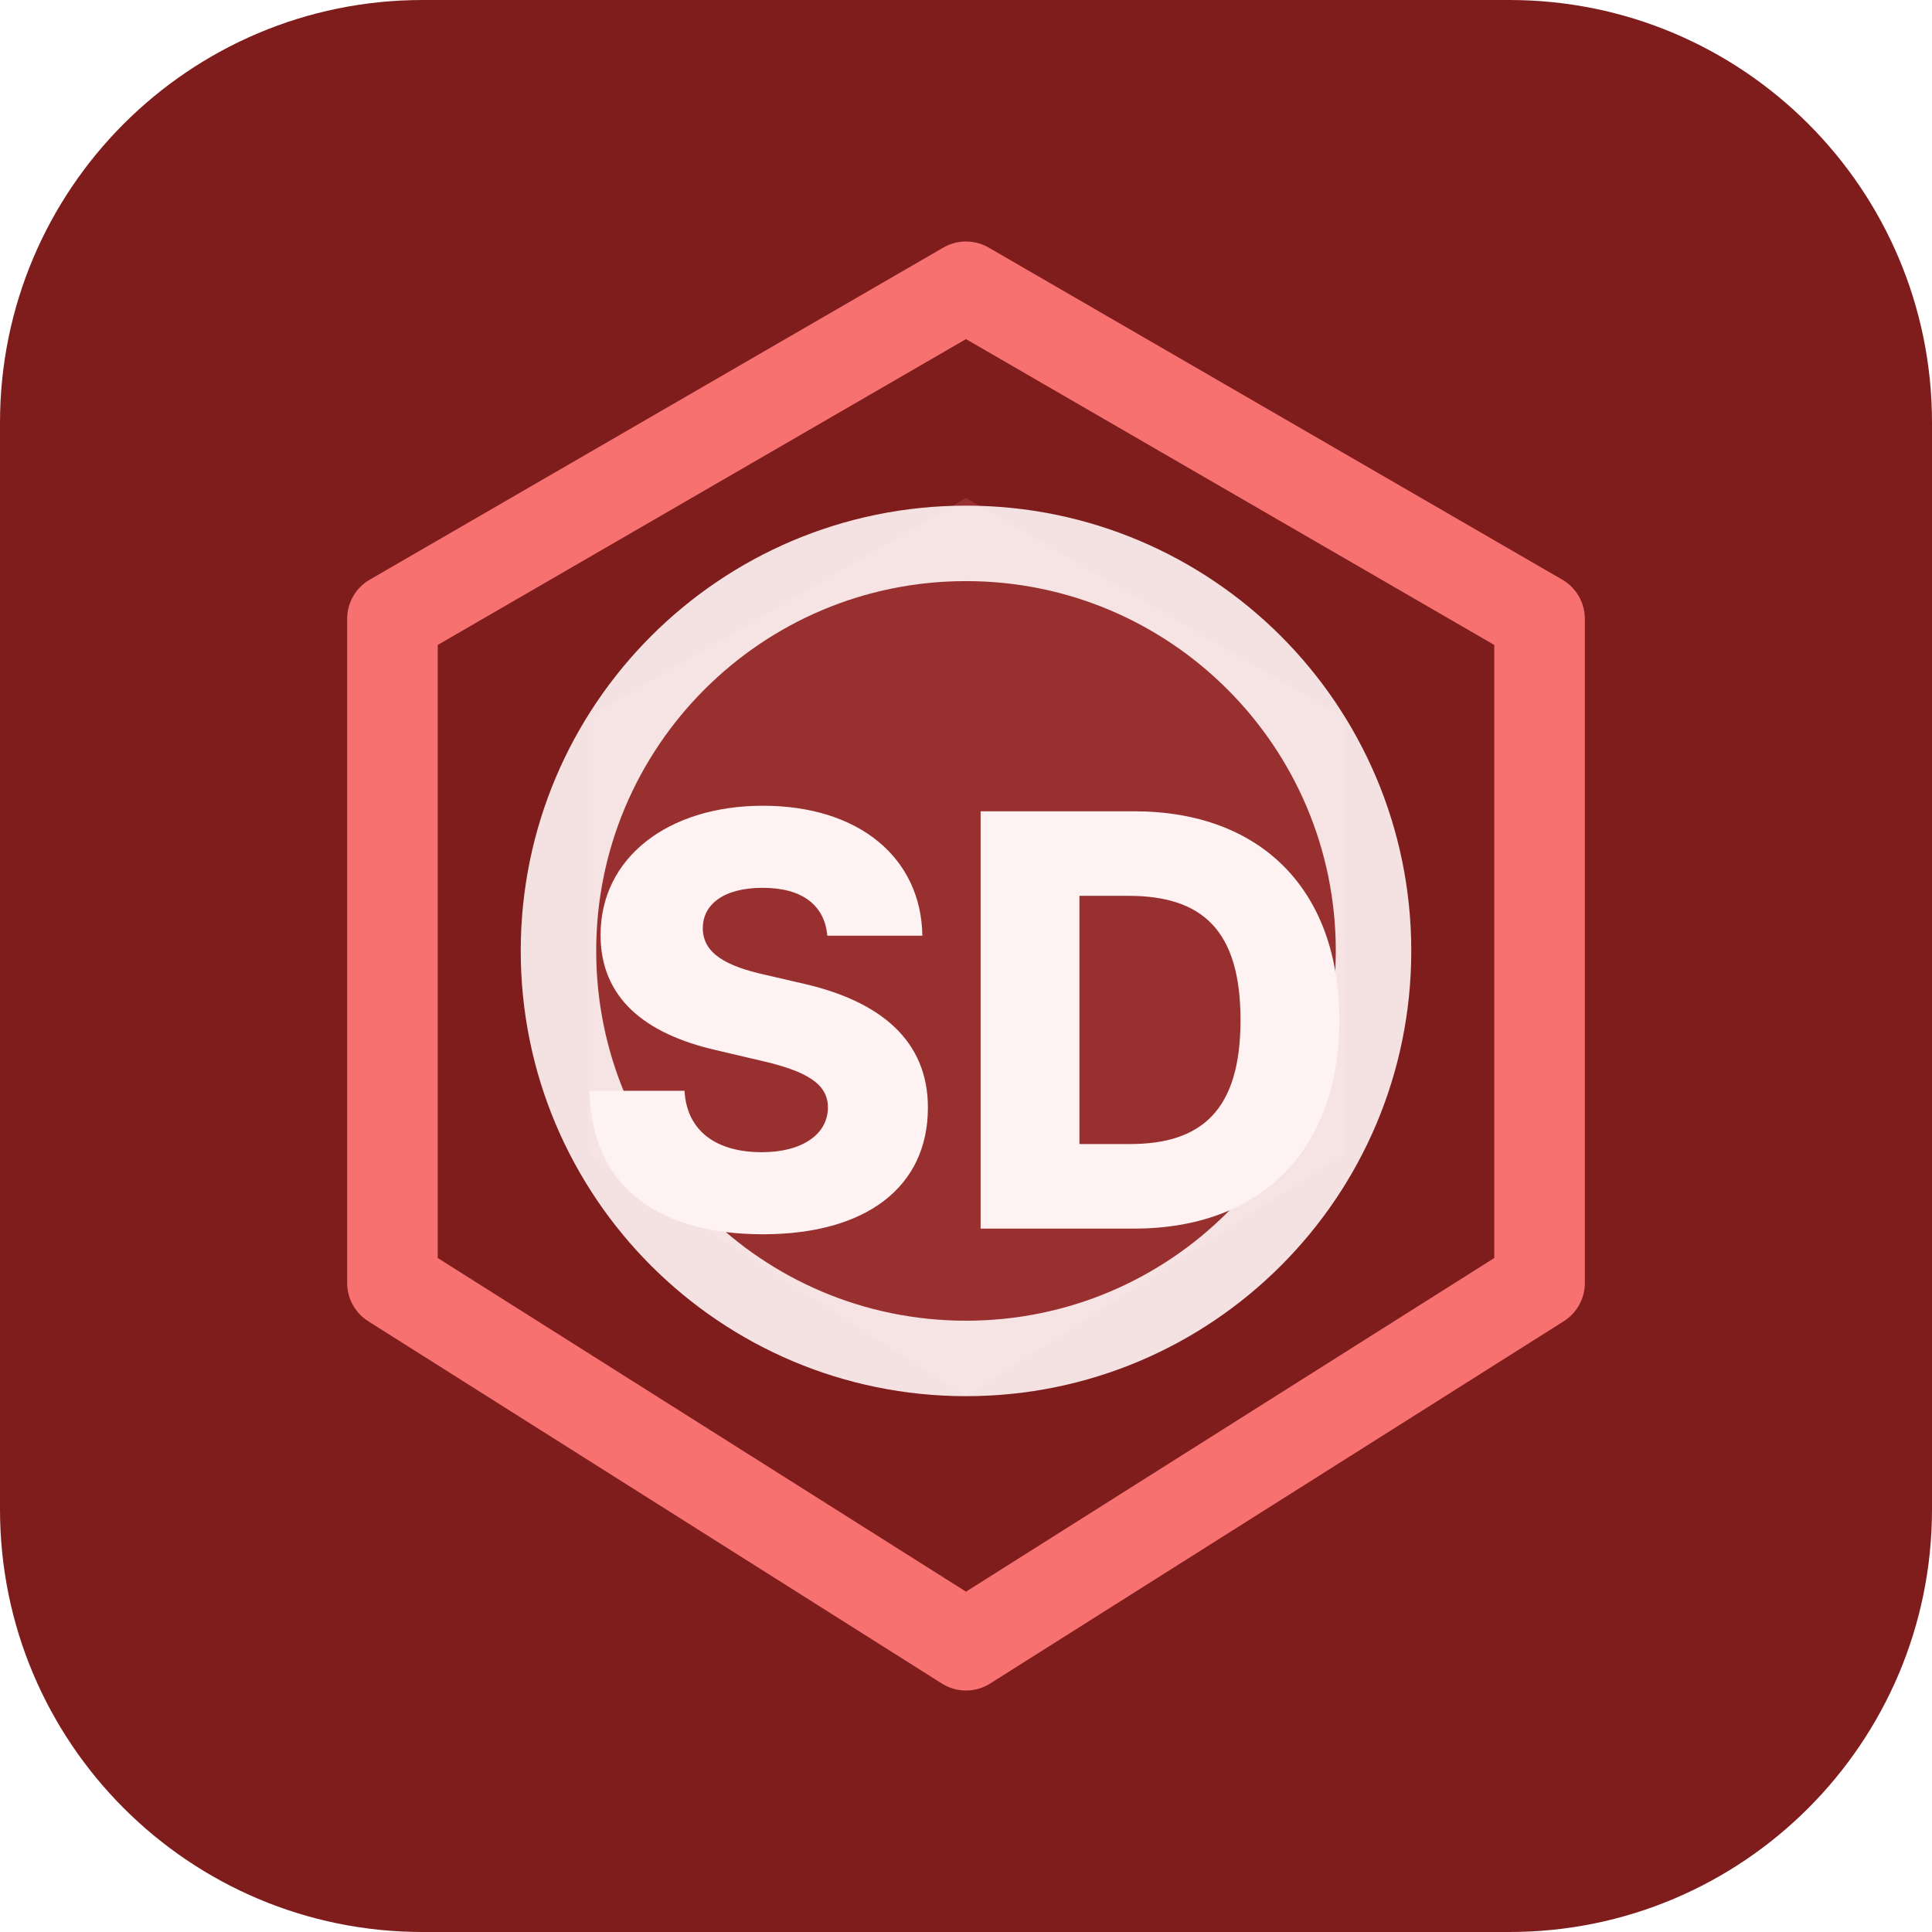
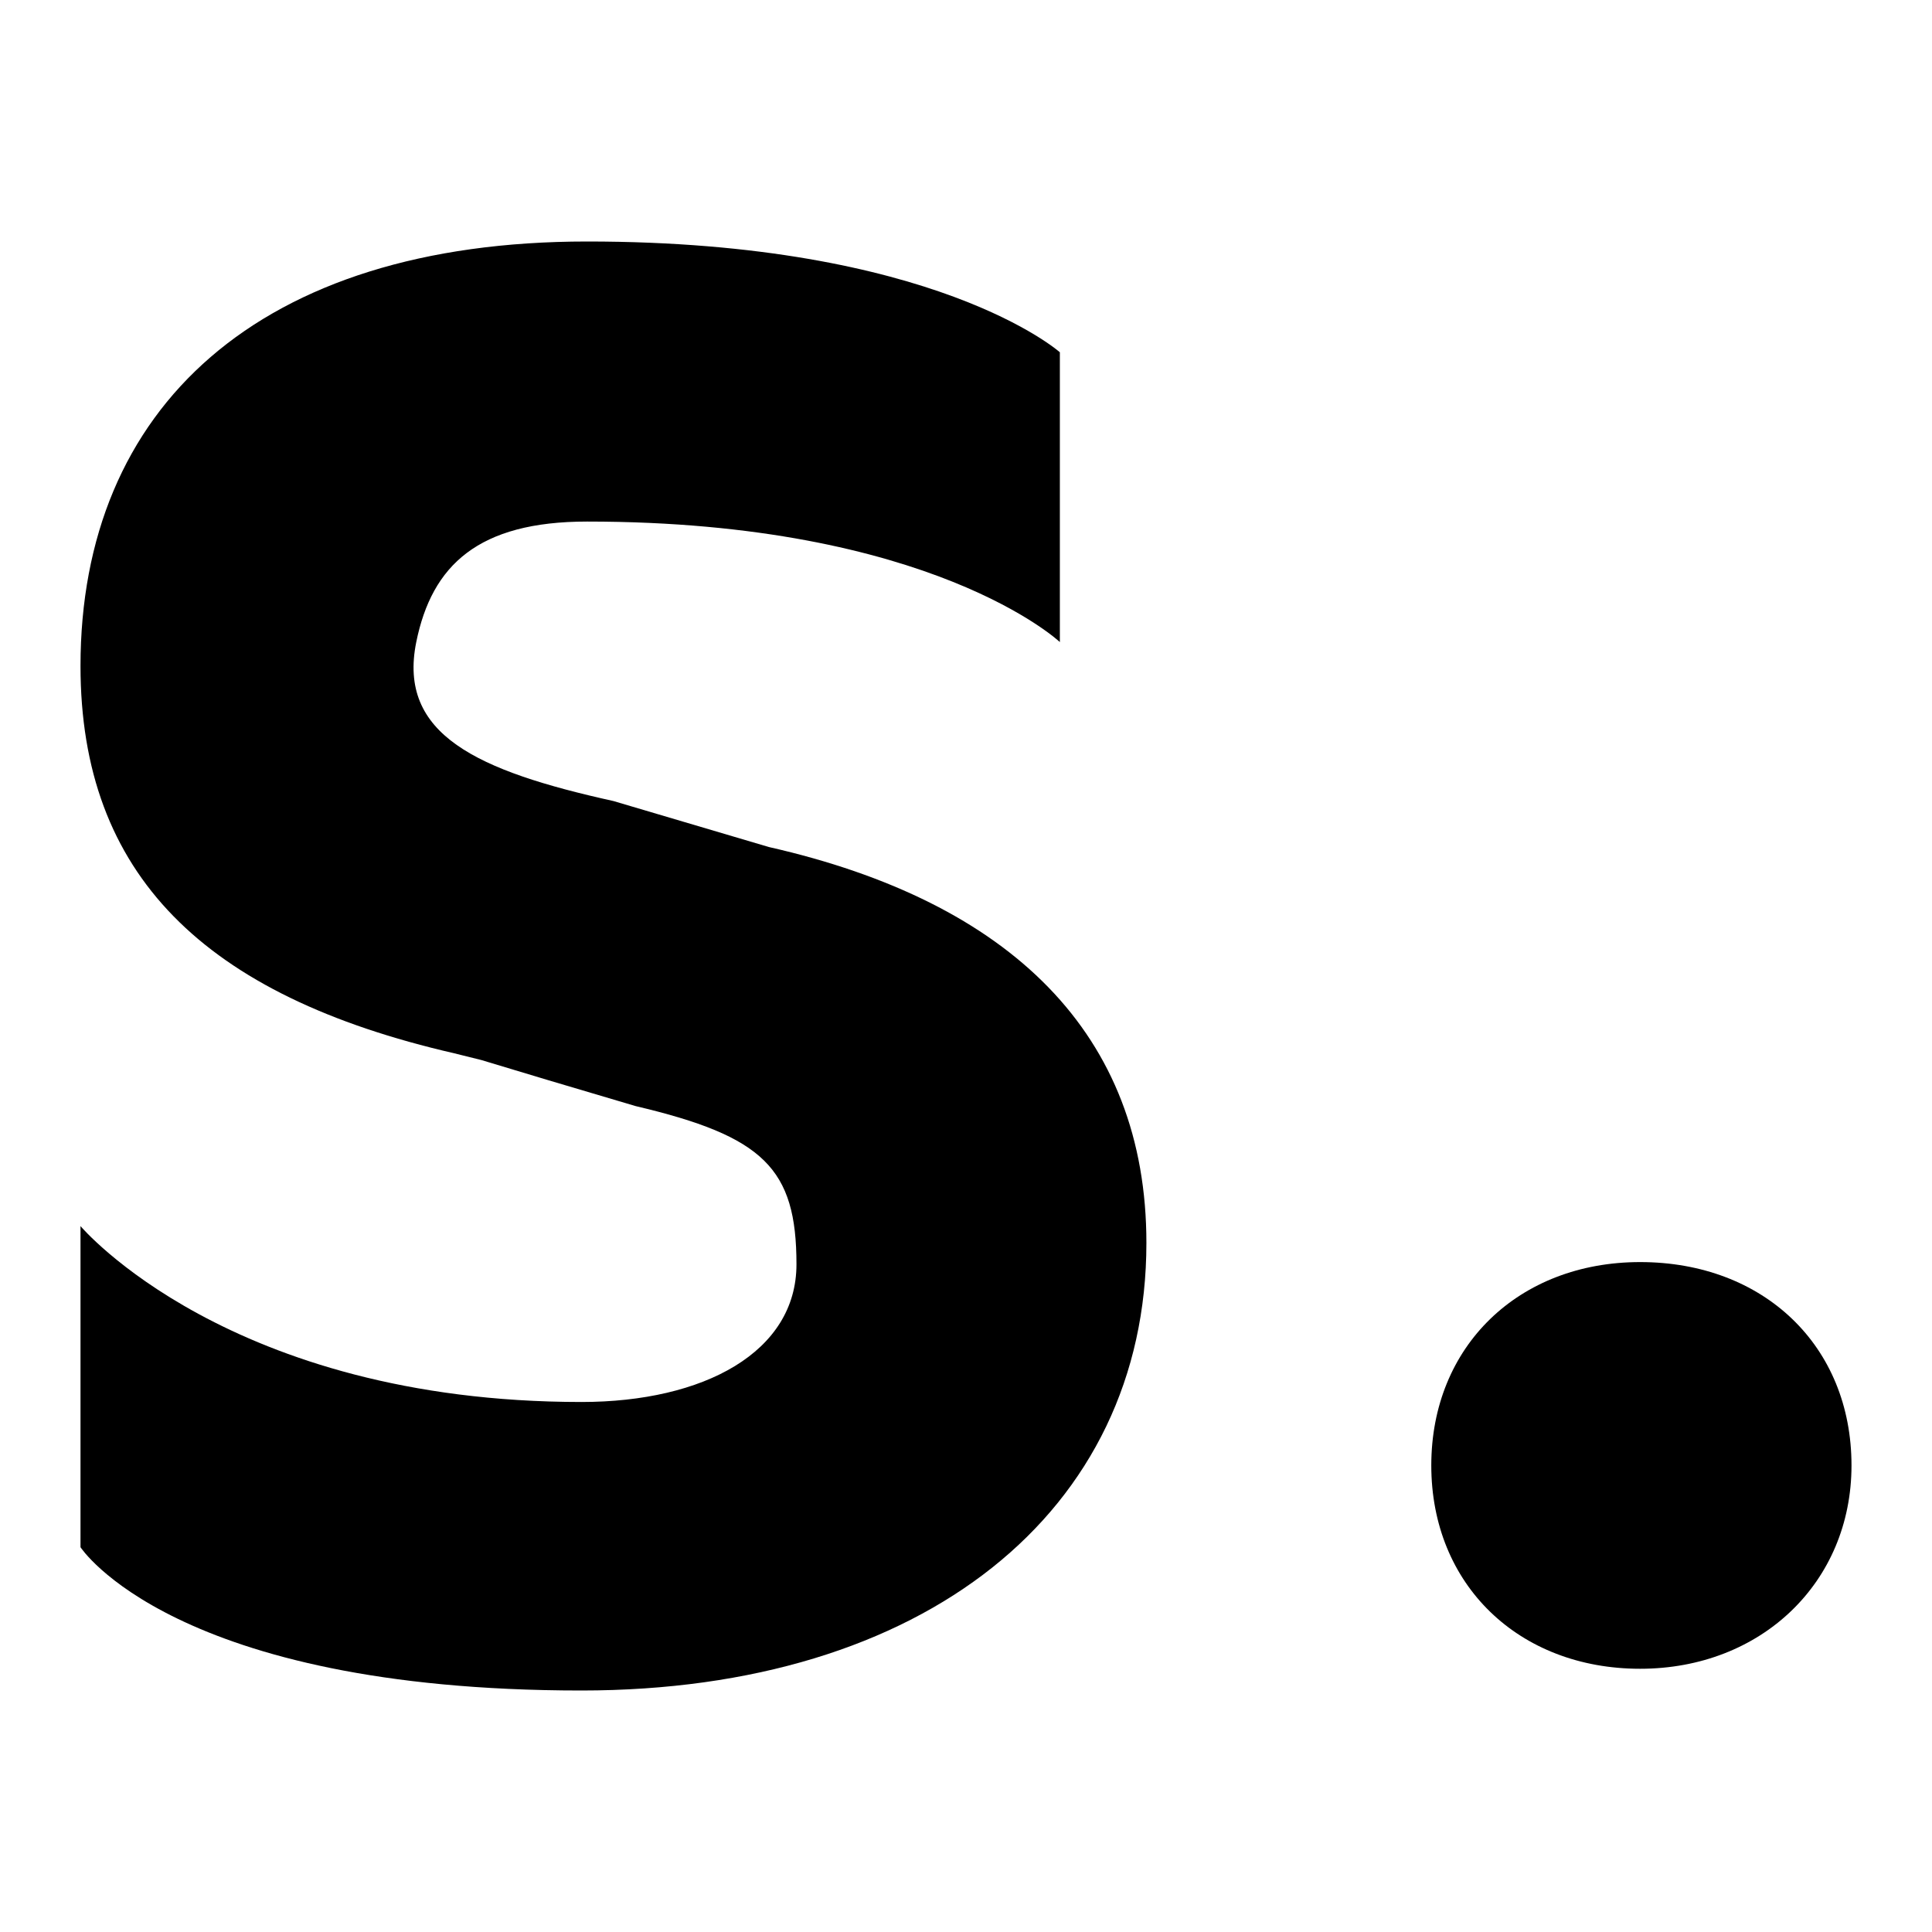
- <svg xmlns="http://www.w3.org/2000/svg" viewBox="0 0 256 256" role="img" aria-label="Stable Diffusion icon">
-   <rect width="256" height="256" rx="56" fill="#7F1D1D" />
-   <path d="M128 38 204 82v88l-76 48-76-48V82l76-44Z" fill="none" stroke="#F87171" stroke-width="12" stroke-linejoin="round" />
-   <path d="M128 66 178 95v58l-50 32-50-32V95l50-29Z" fill="#F87171" opacity=".22" />
-   <circle cx="128" cy="126" r="54" fill="none" stroke="#FEF2F2" stroke-width="10" opacity=".92" />
-   <text x="128" y="134" text-anchor="middle" dominant-baseline="middle" fill="#FEF2F2" font-family="Inter, Arial, sans-serif" font-size="76" font-weight="800" letter-spacing="0">SD</text>
+ <svg xmlns="http://www.w3.org/2000/svg" fill="currentColor" fill-rule="evenodd" height="1em" style="flex:none;line-height:1" viewBox="0 0 24 24" width="1em">
+   <path d="M7.223 21c4.252 0 7.018-2.22 7.018-5.56 0-2.59-1.682-4.236-4.69-4.918l-1.93-.571c-1.694-.375-2.683-.825-2.45-1.975.194-.957.773-1.497 2.122-1.497 4.285 0 5.873 1.497 5.873 1.497v-3.6S11.62 3 7.293 3C3.213 3 1 5.07 1 8.273c0 2.59 1.534 4.097 4.645 4.812l.334.083c.473.144 1.112.335 1.916.572 1.59.375 1.999.773 1.999 1.966 0 1.09-1.15 1.71-2.67 1.71C2.841 17.416 1 15.231 1 15.231v3.989S2.152 21 7.223 21z" />
+   <path d="M20.374 20.73c1.505 0 2.626-1.073 2.626-2.526 0-1.484-1.089-2.526-2.626-2.526-1.505 0-2.594 1.042-2.594 2.526 0 1.484 1.089 2.526 2.594 2.526z" />
</svg>
